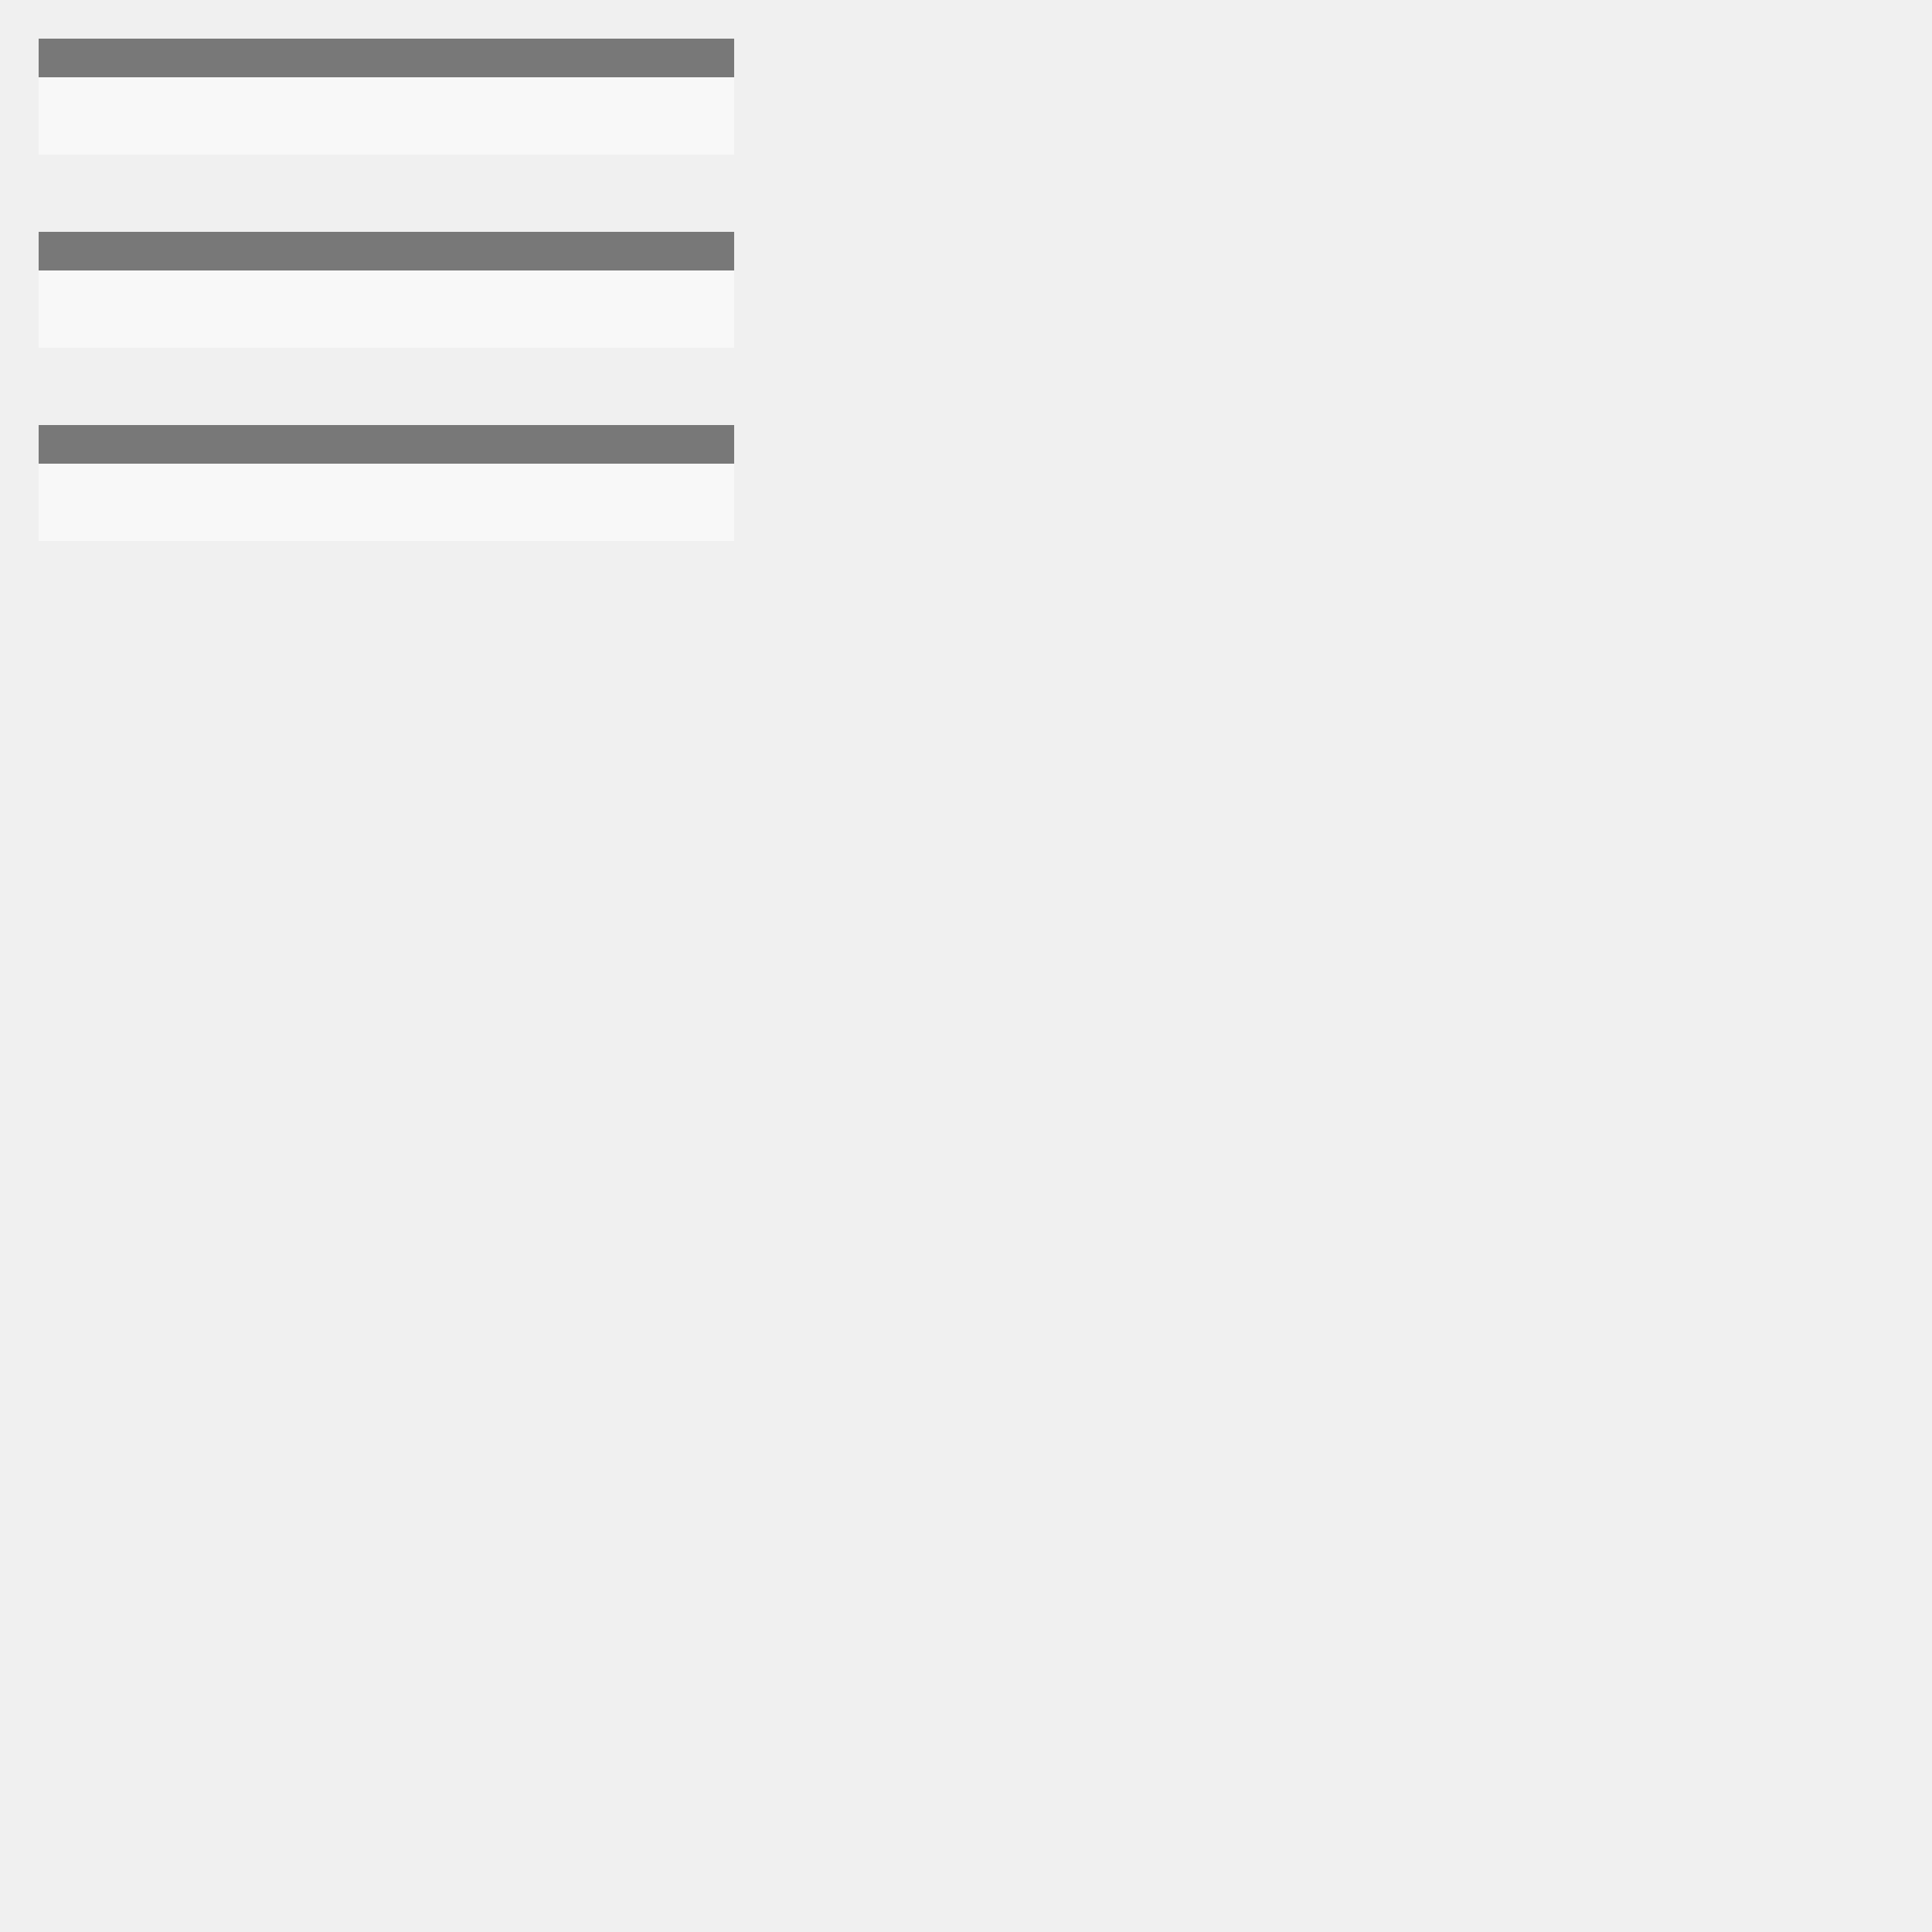
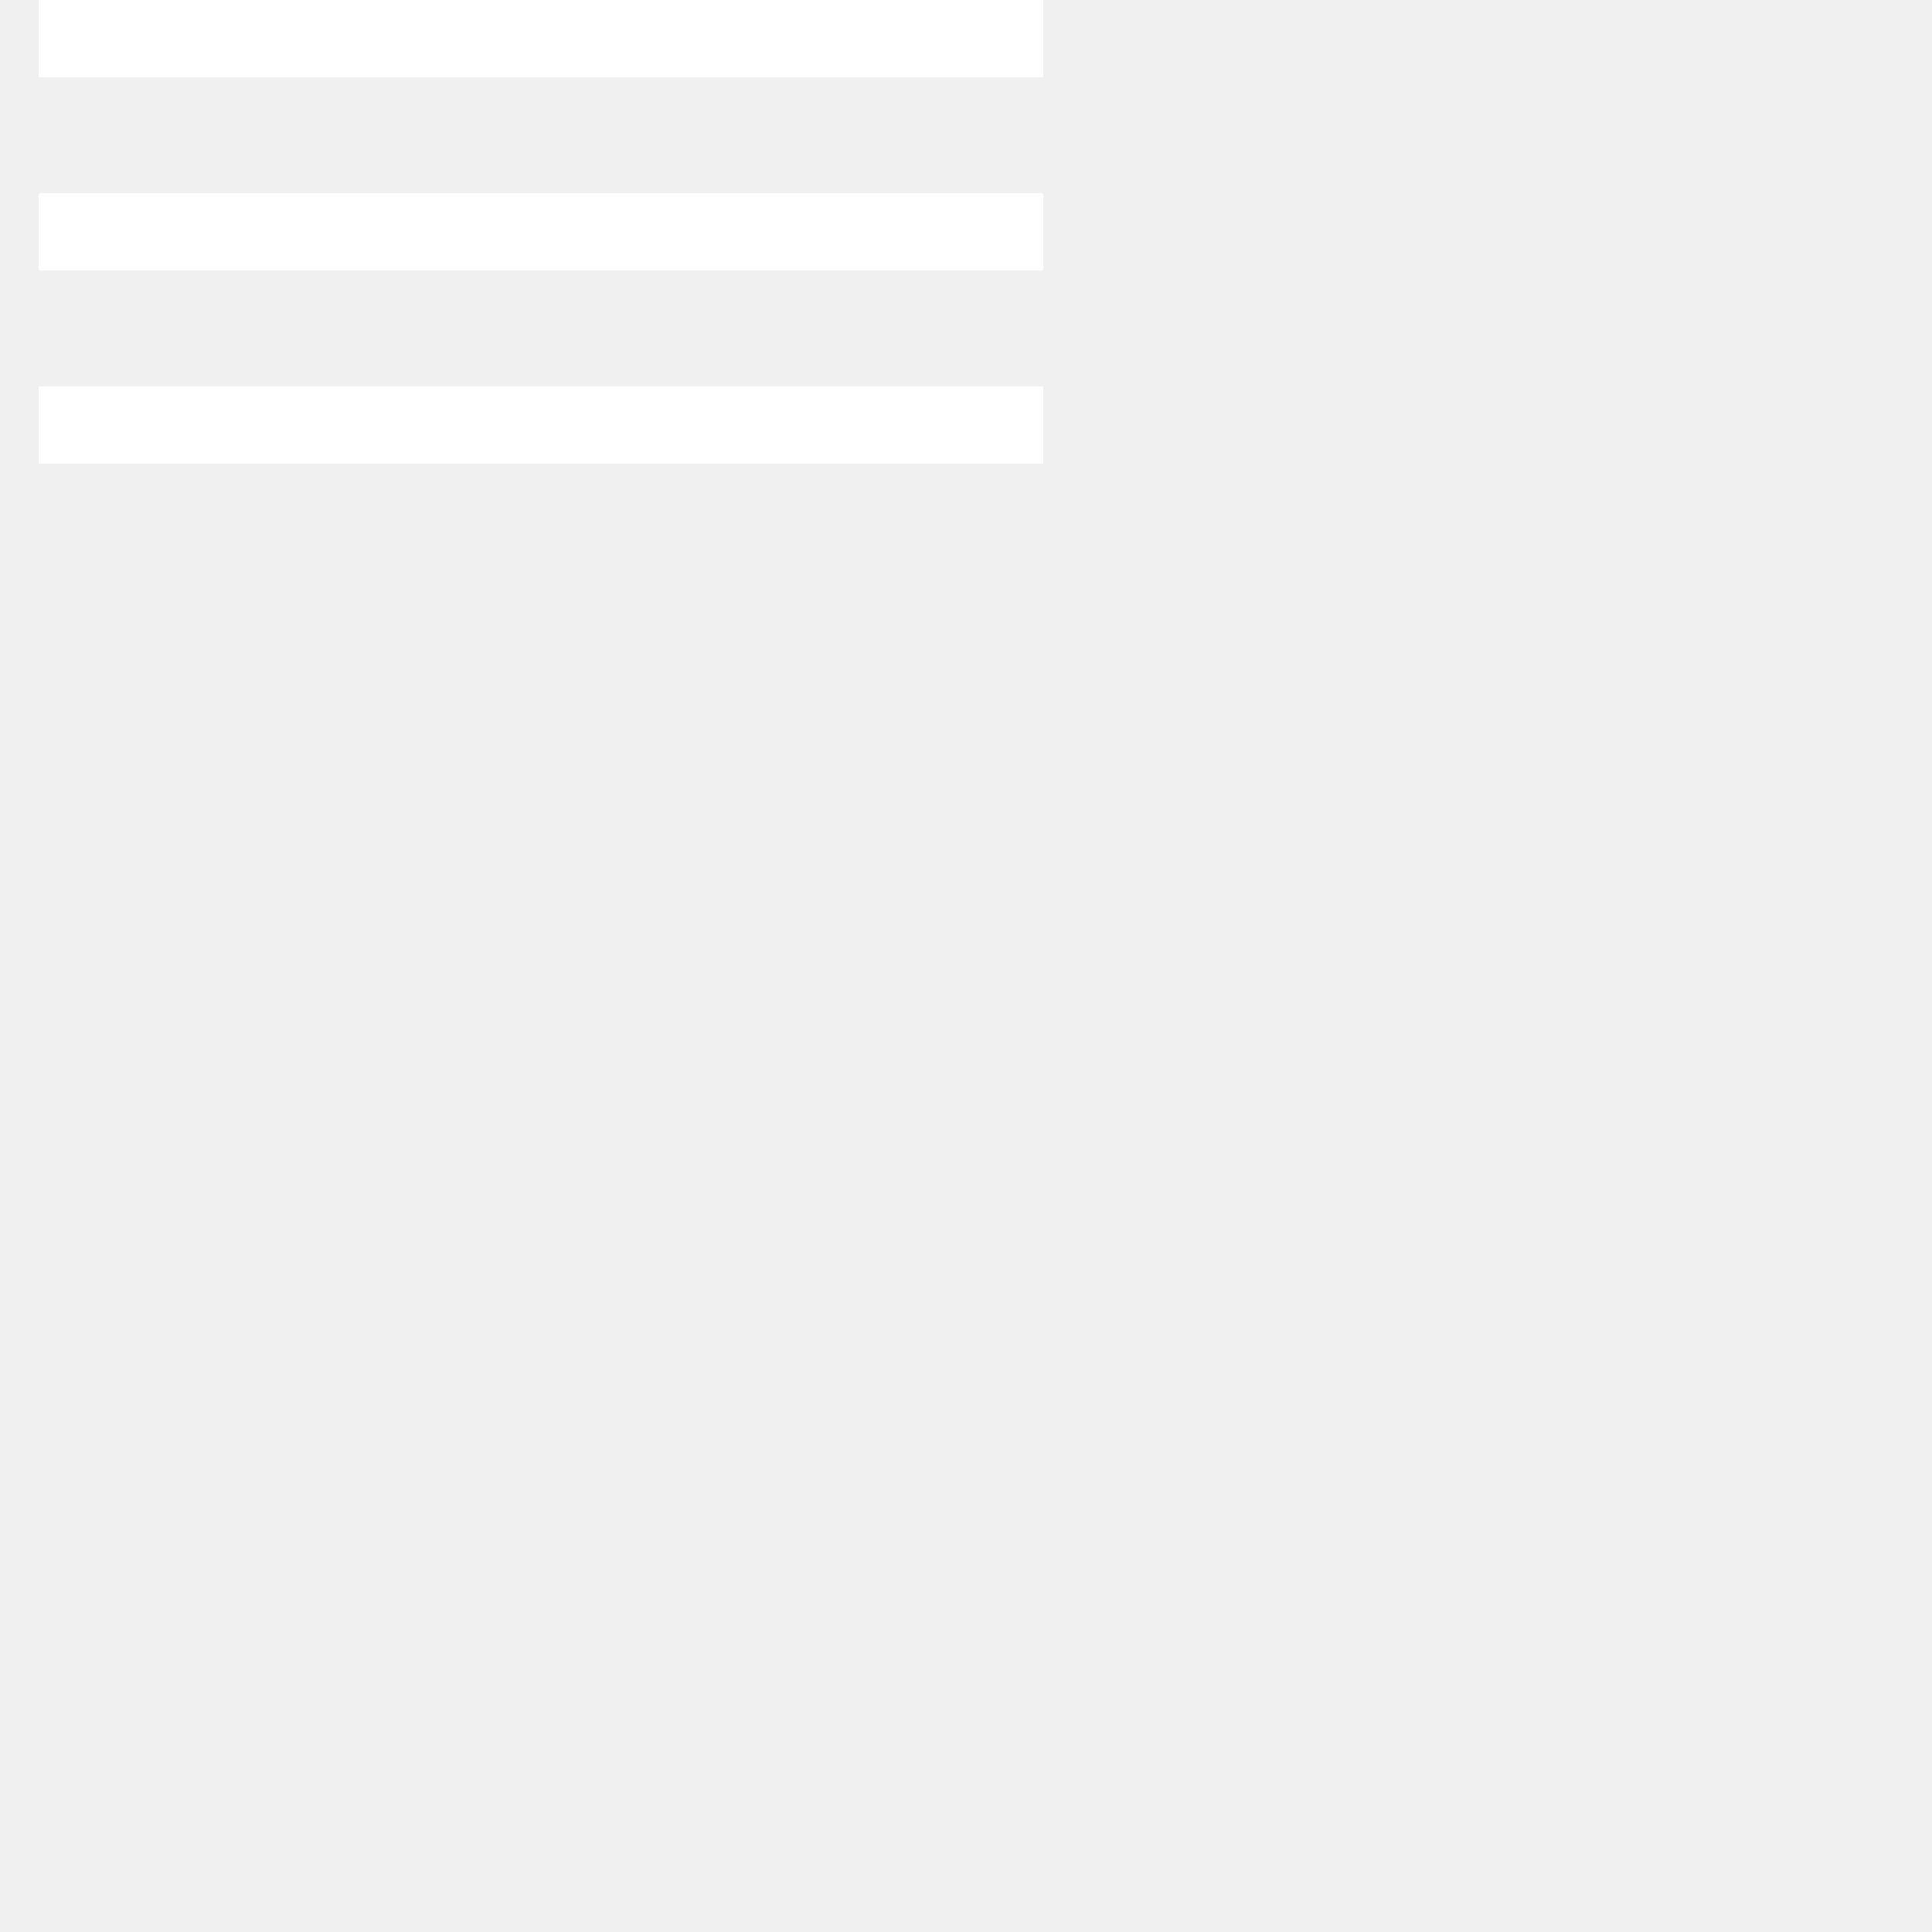
<svg xmlns="http://www.w3.org/2000/svg" width="50px" height="50px" viewBox="0 0 50 50" zoomAndPan="disable">
-   <rect x="1" y="2" width="18" height="2" style="fill:rgba(255,255,255,0.5);" />
-   <rect x="1" y="7" width="18" height="2" style="fill:rgba(255,255,255,0.5);" />
-   <rect x="1" y="12" width="18" height="2" style="fill:rgba(255,255,255,0.5);" />
-   <rect x="1" y="1" width="18" height="1" style="fill:rgba(0,0,0,0.5);" />
-   <rect x="1" y="6" width="18" height="1" style="fill:rgba(0,0,0,0.5);" />
-   <rect x="1" y="11" width="18" height="1" style="fill:rgba(0,0,0,0.5);" />
+   <rect x="1" y="0" width="26" height="2" style="fill:#fff;" />
+   <rect x="1" y="5" width="26" height="2" style="fill:#fff;" />
+   <rect x="1" y="10" width="26" height="2" style="fill:#fff;" />
</svg>
